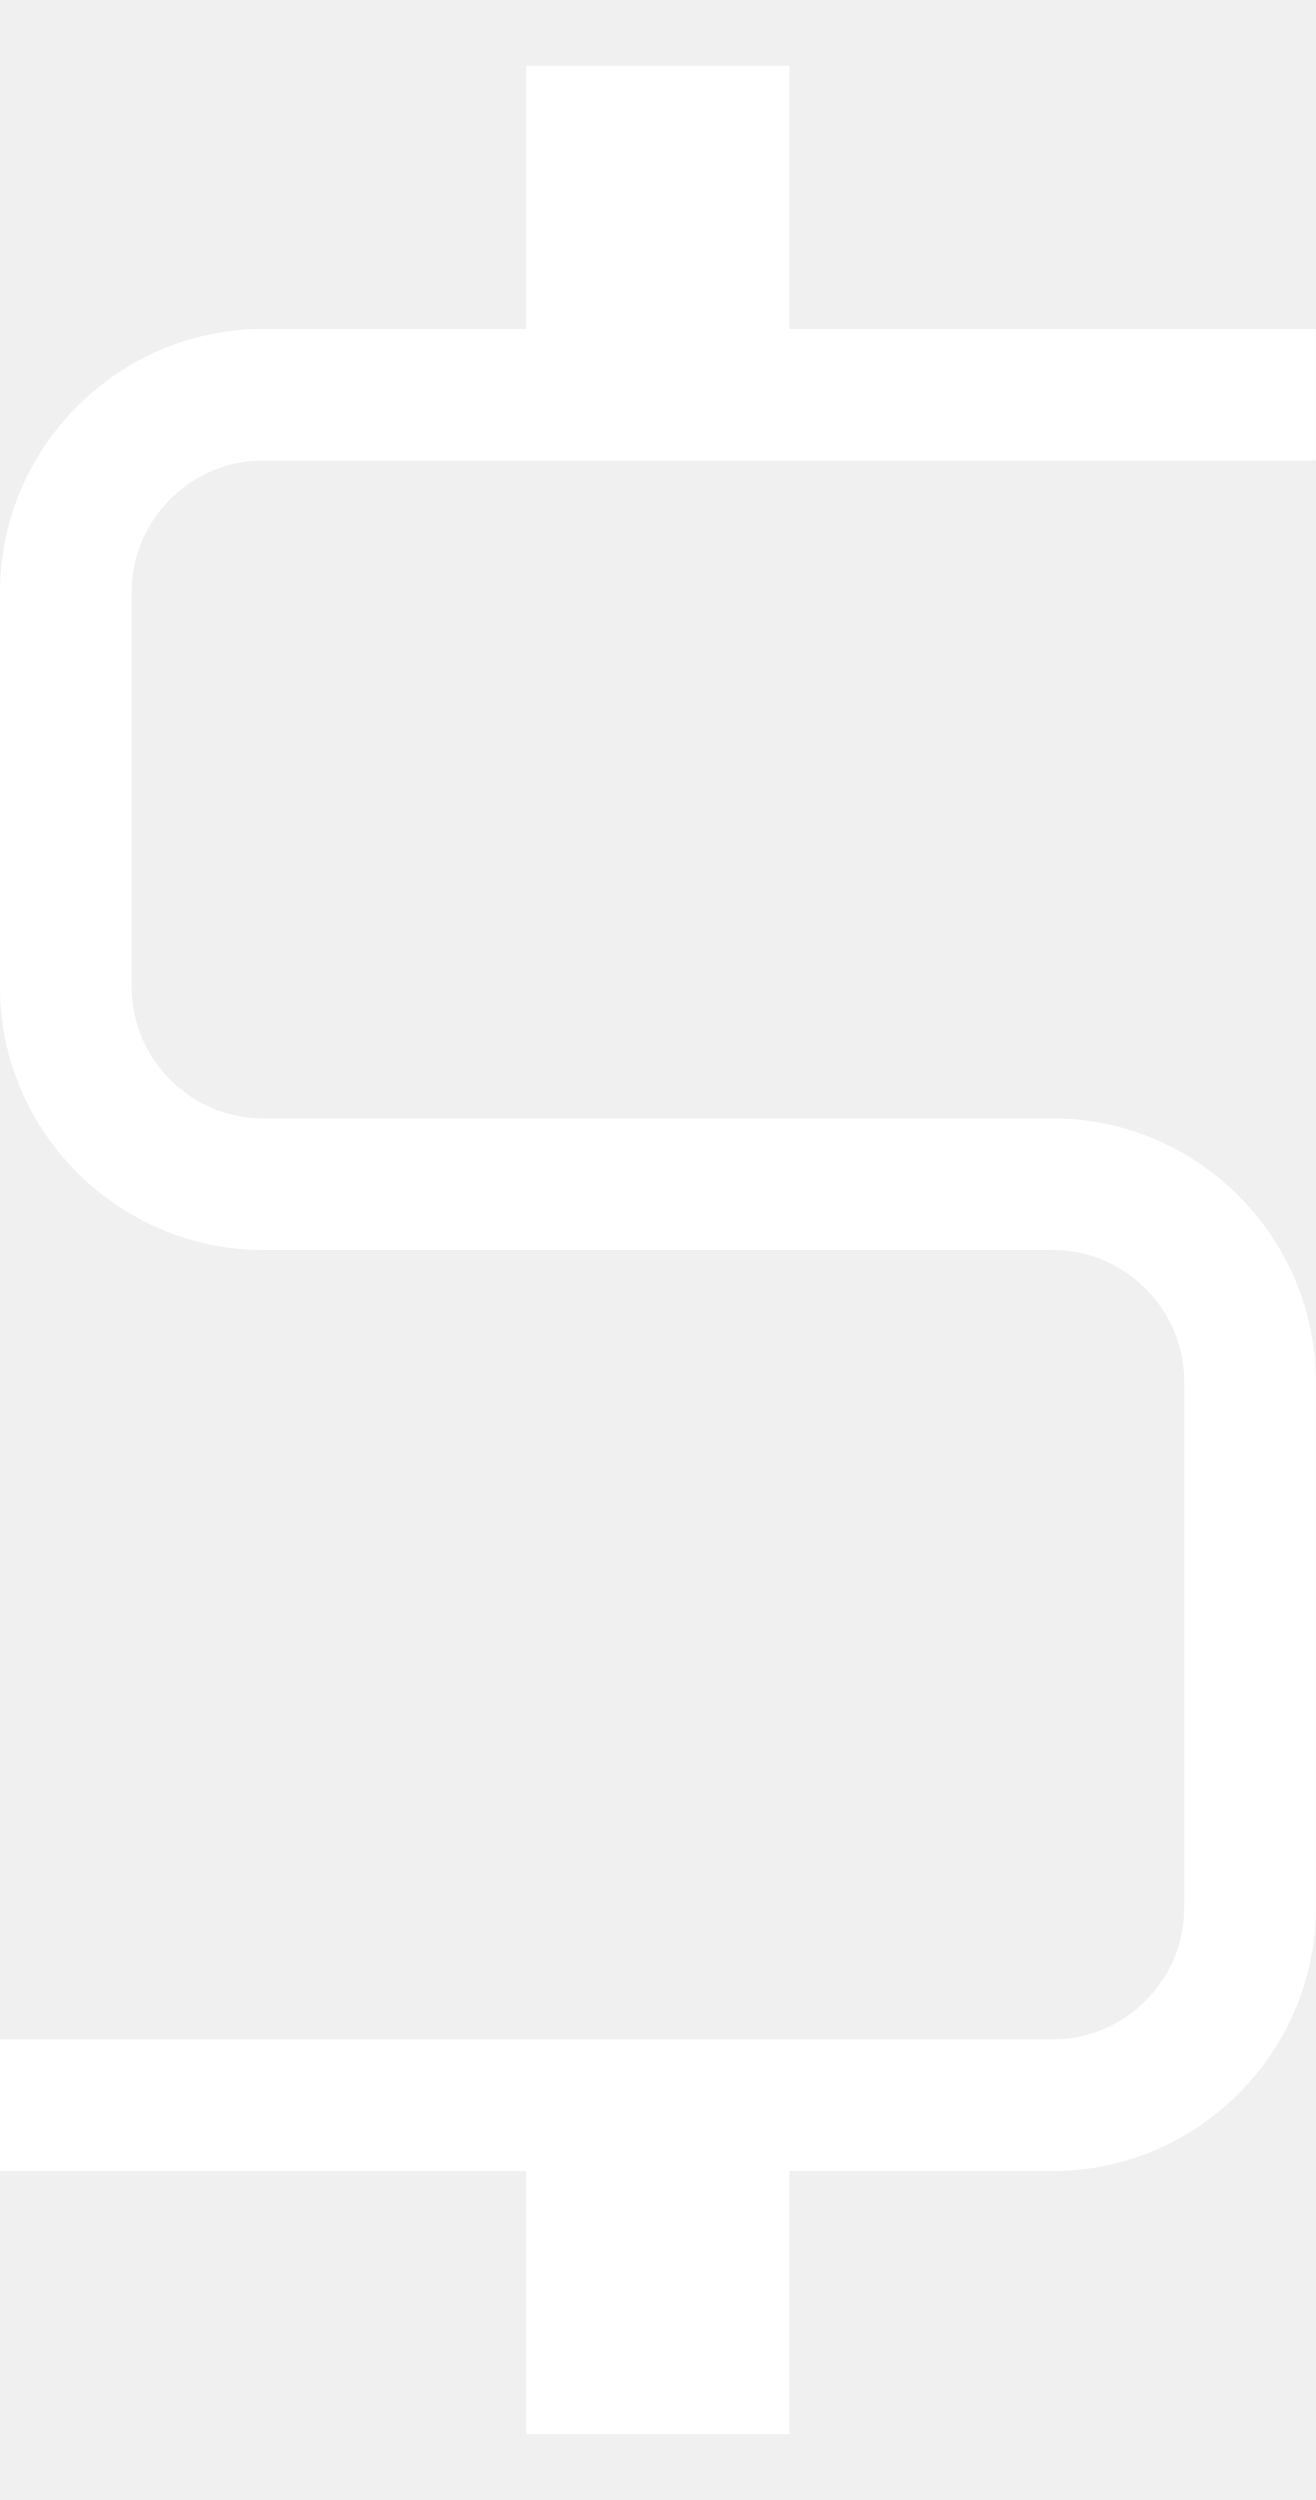
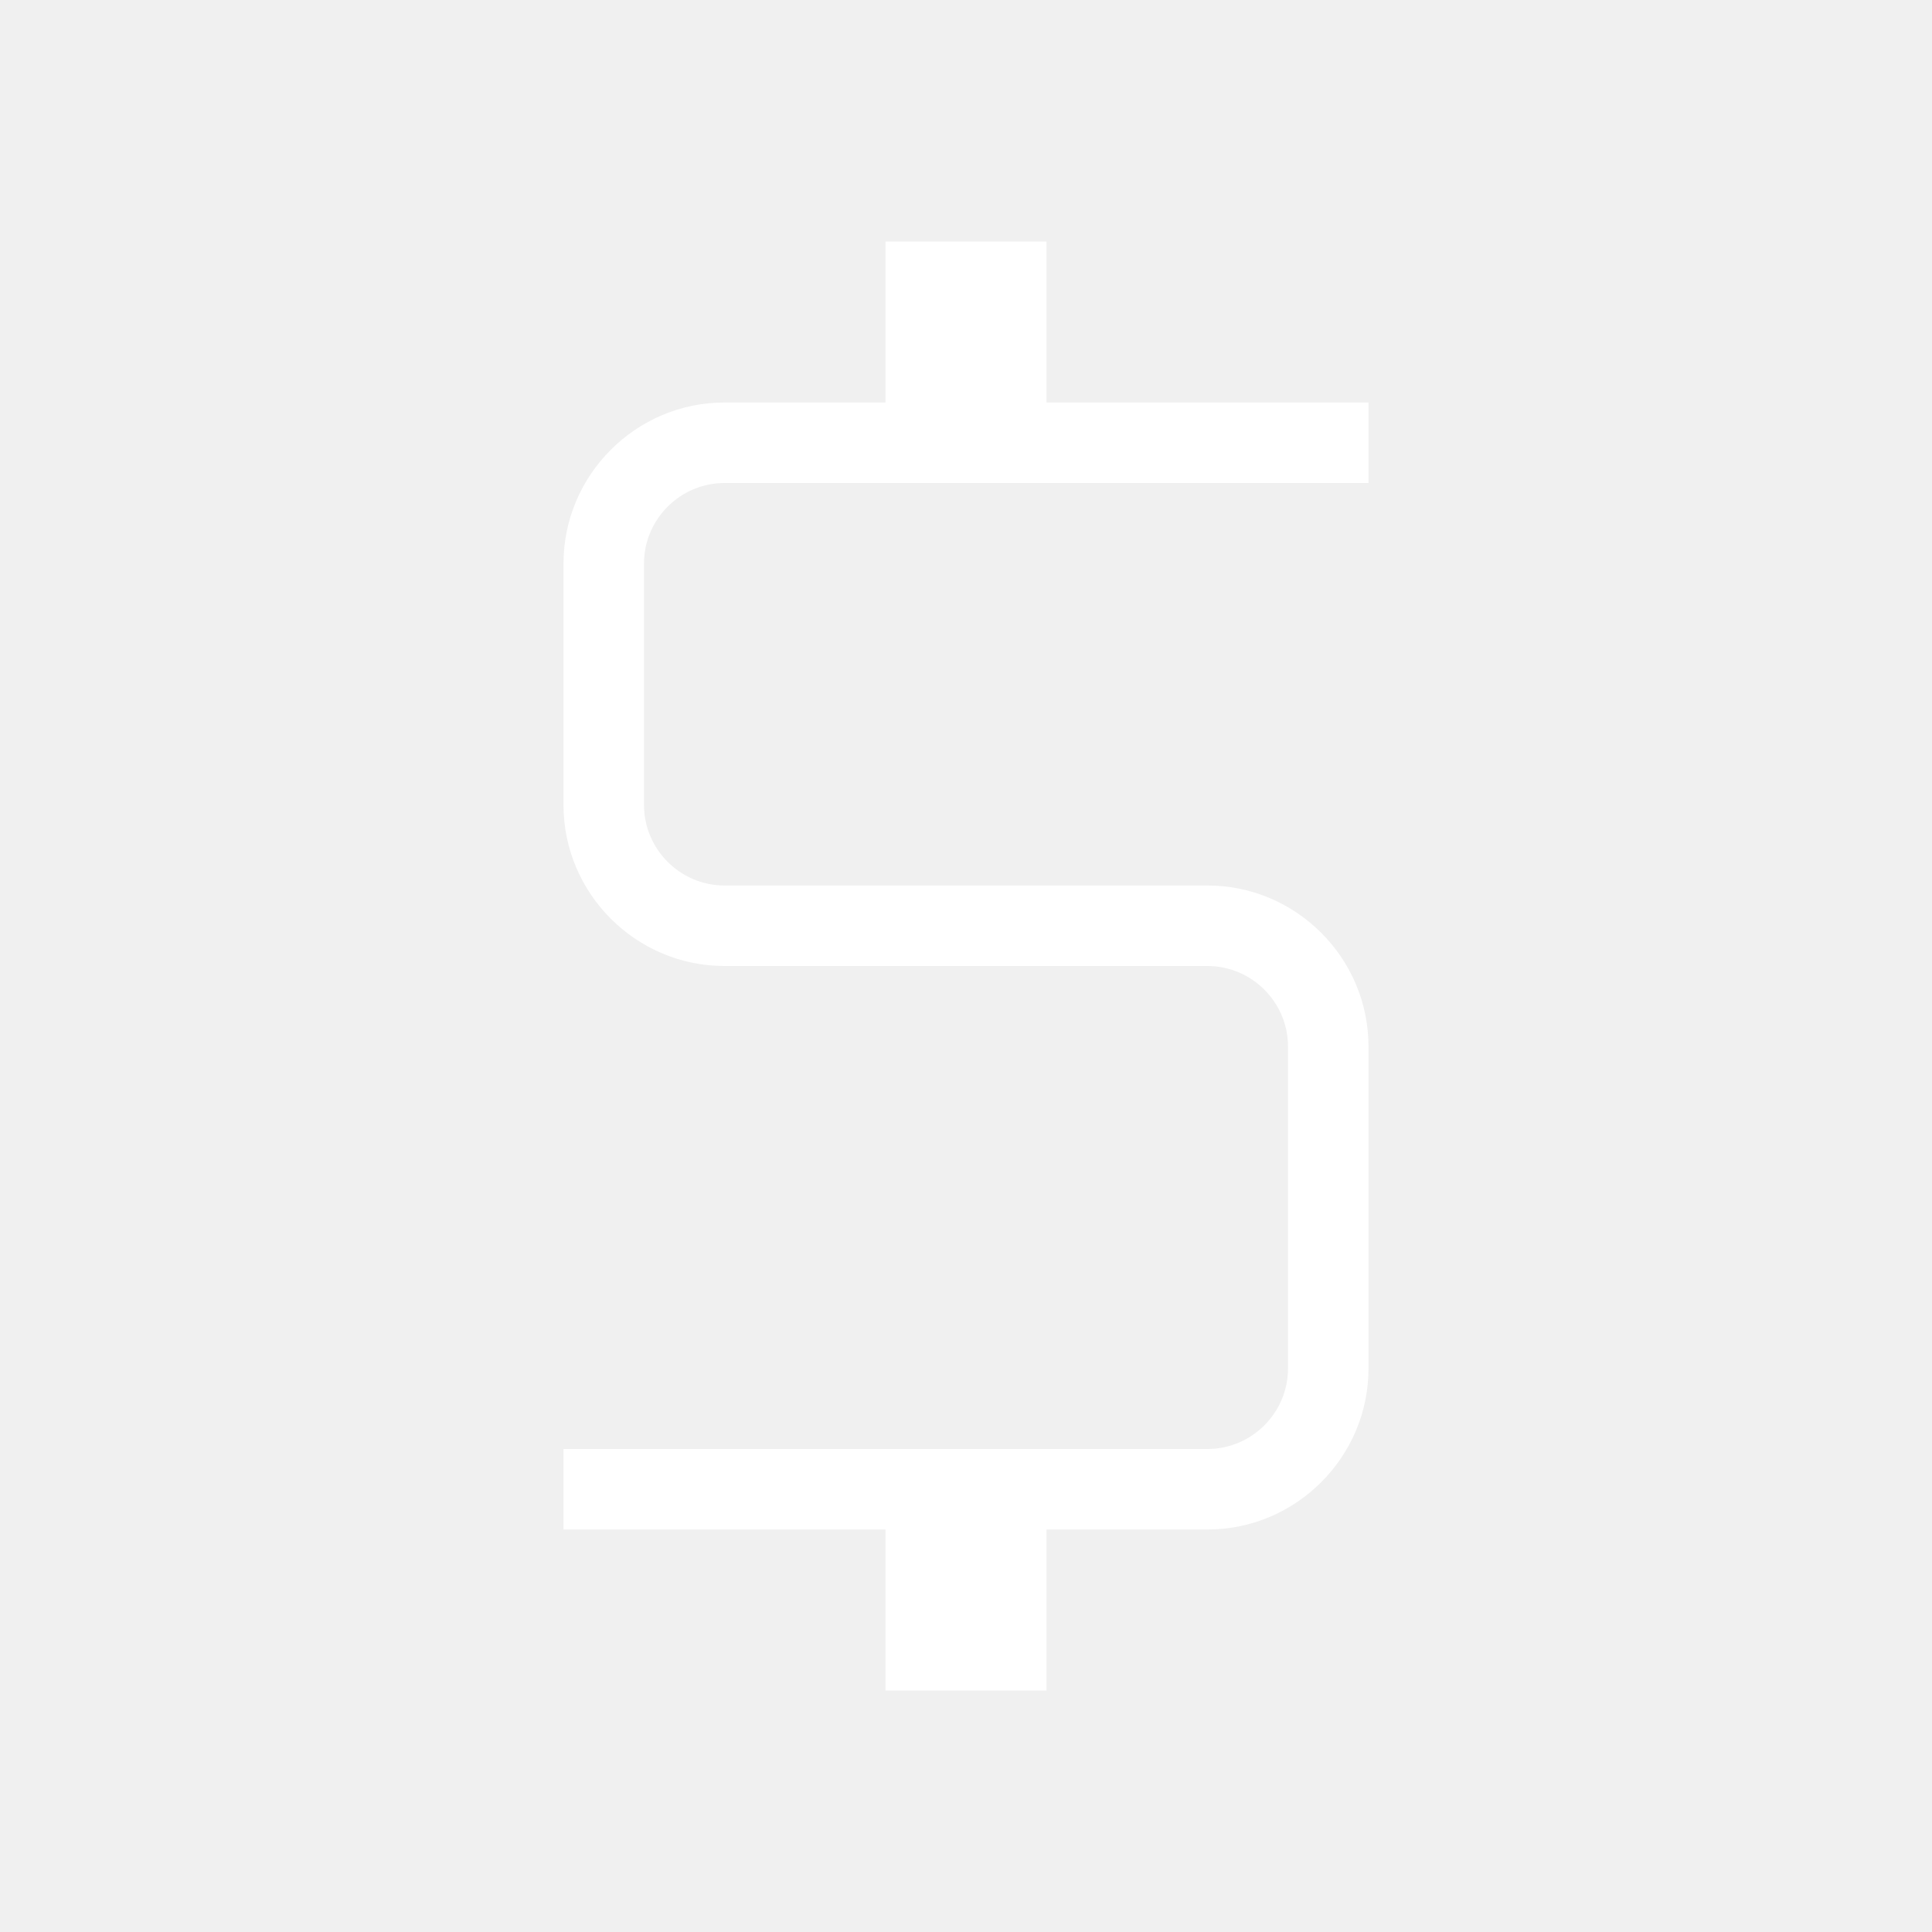
- <svg xmlns="http://www.w3.org/2000/svg" width="10" height="19" viewBox="0 0 10 19" fill="none">
-   <path d="M1 4.5V7.5C1 8.05 1.45 8.5 2 8.5H8C9.1 8.5 10 9.4 10 10.5V14.5C10 15.6 9.1 16.5 8 16.5H6V18.5H4V16.5H0V15.5H8C8.55 15.5 9 15.05 9 14.5V10.5C9 9.95 8.55 9.5 8 9.5H2C0.9 9.5 0 8.6 0 7.5V4.5C0 3.4 0.9 2.5 2 2.5H4V0.5H6V2.5H10V3.5H2C1.45 3.5 1 3.95 1 4.5Z" fill="white" />
+ <svg xmlns="http://www.w3.org/2000/svg" viewBox="0 0 24 24" width="24" height="24" aria-hidden="true">
+   <path fill="white" d="M8 7V10C8 10.55 8.45 11 9 11H15C16.1 11 17 11.9 17 13V17C17 18.1 16.1 19 15 19H13V21H11V19H7V18H15C15.55 18 16 17.55 16 17V13C16 12.45 15.55 12 15 12H9C7.9 12 7 11.1 7 10V7C7 5.9 7.9 5 9 5H11V3H13V5H17V6H9C8.45 6 8 6.45 8 7Z" />
</svg>
